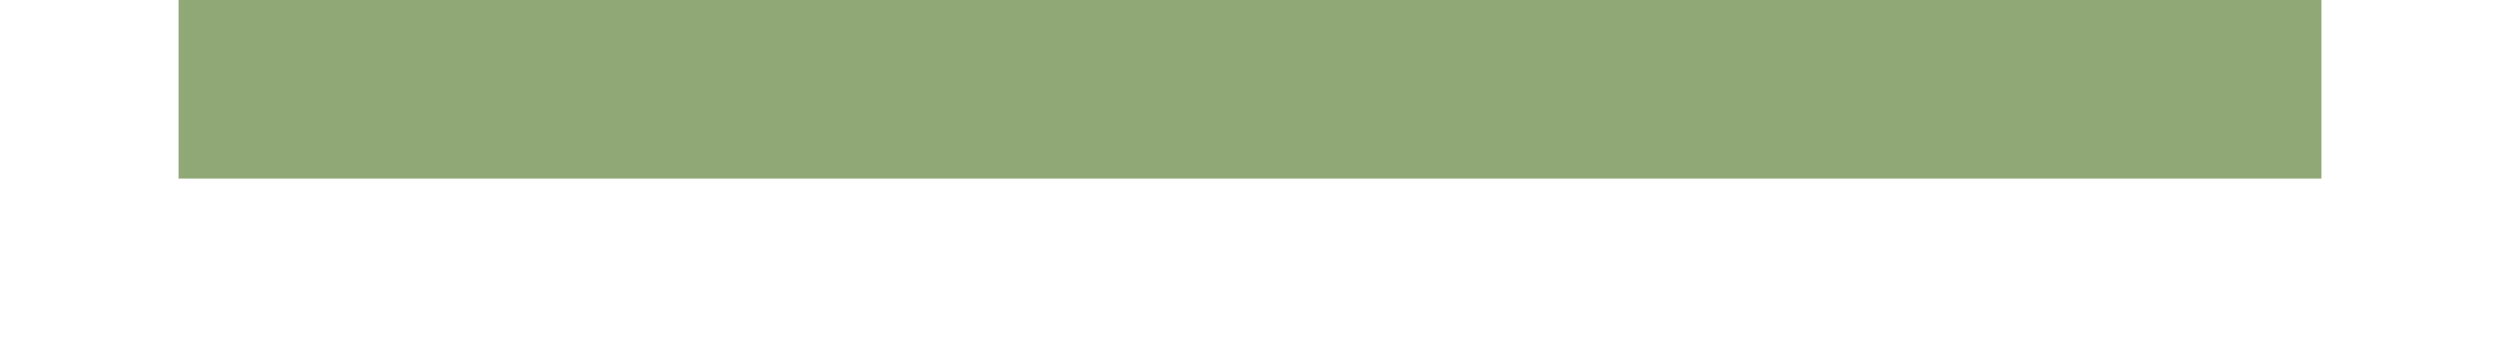
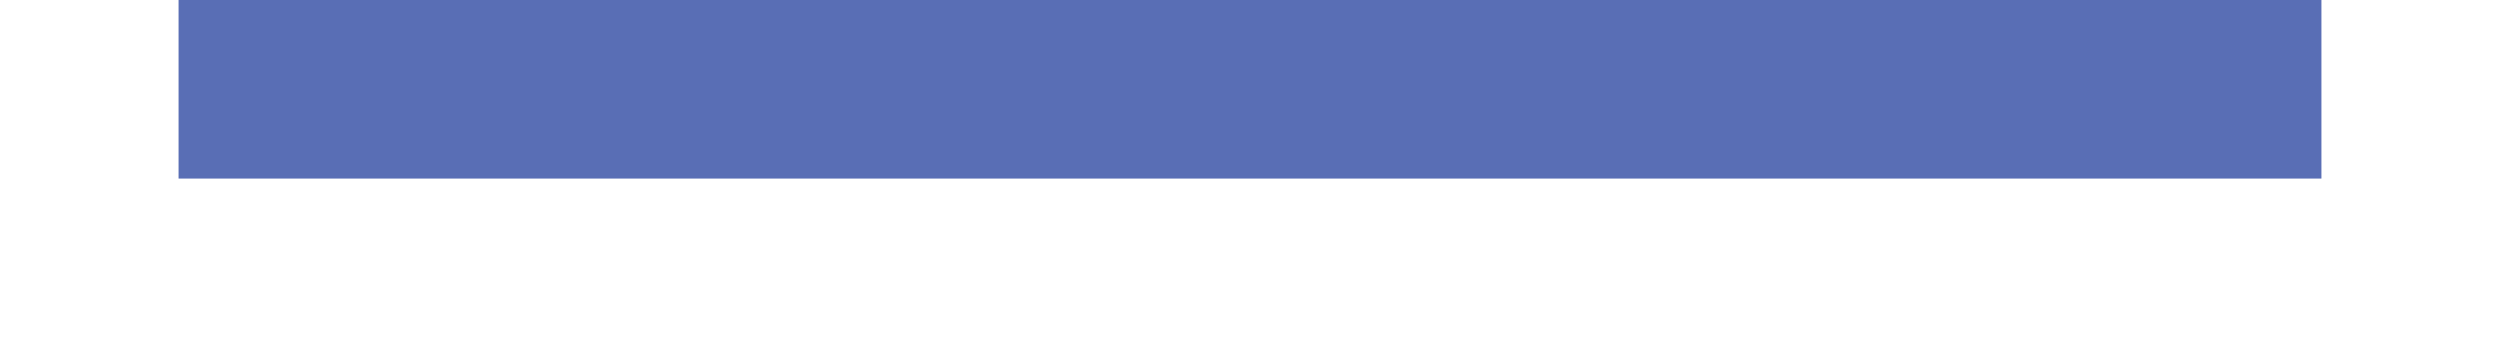
<svg xmlns="http://www.w3.org/2000/svg" width="28" height="4" id="svg11300" version="1.0" style="display:inline;enable-background:new">
  <defs id="defs3" />
  <g style="display:inline" id="layer1" transform="translate(0,-296)">
-     <rect style="opacity:1;fill:#8fa876;fill-opacity:1;stroke:none" id="rect4270-9" width="24" height="2" x="2" y="296" />
+     <rect style="opacity:1;fill:#596eb5;fill-opacity:1;stroke:none" id="rect4270-9" width="24" height="2" x="2" y="296" />
  </g>
</svg>
